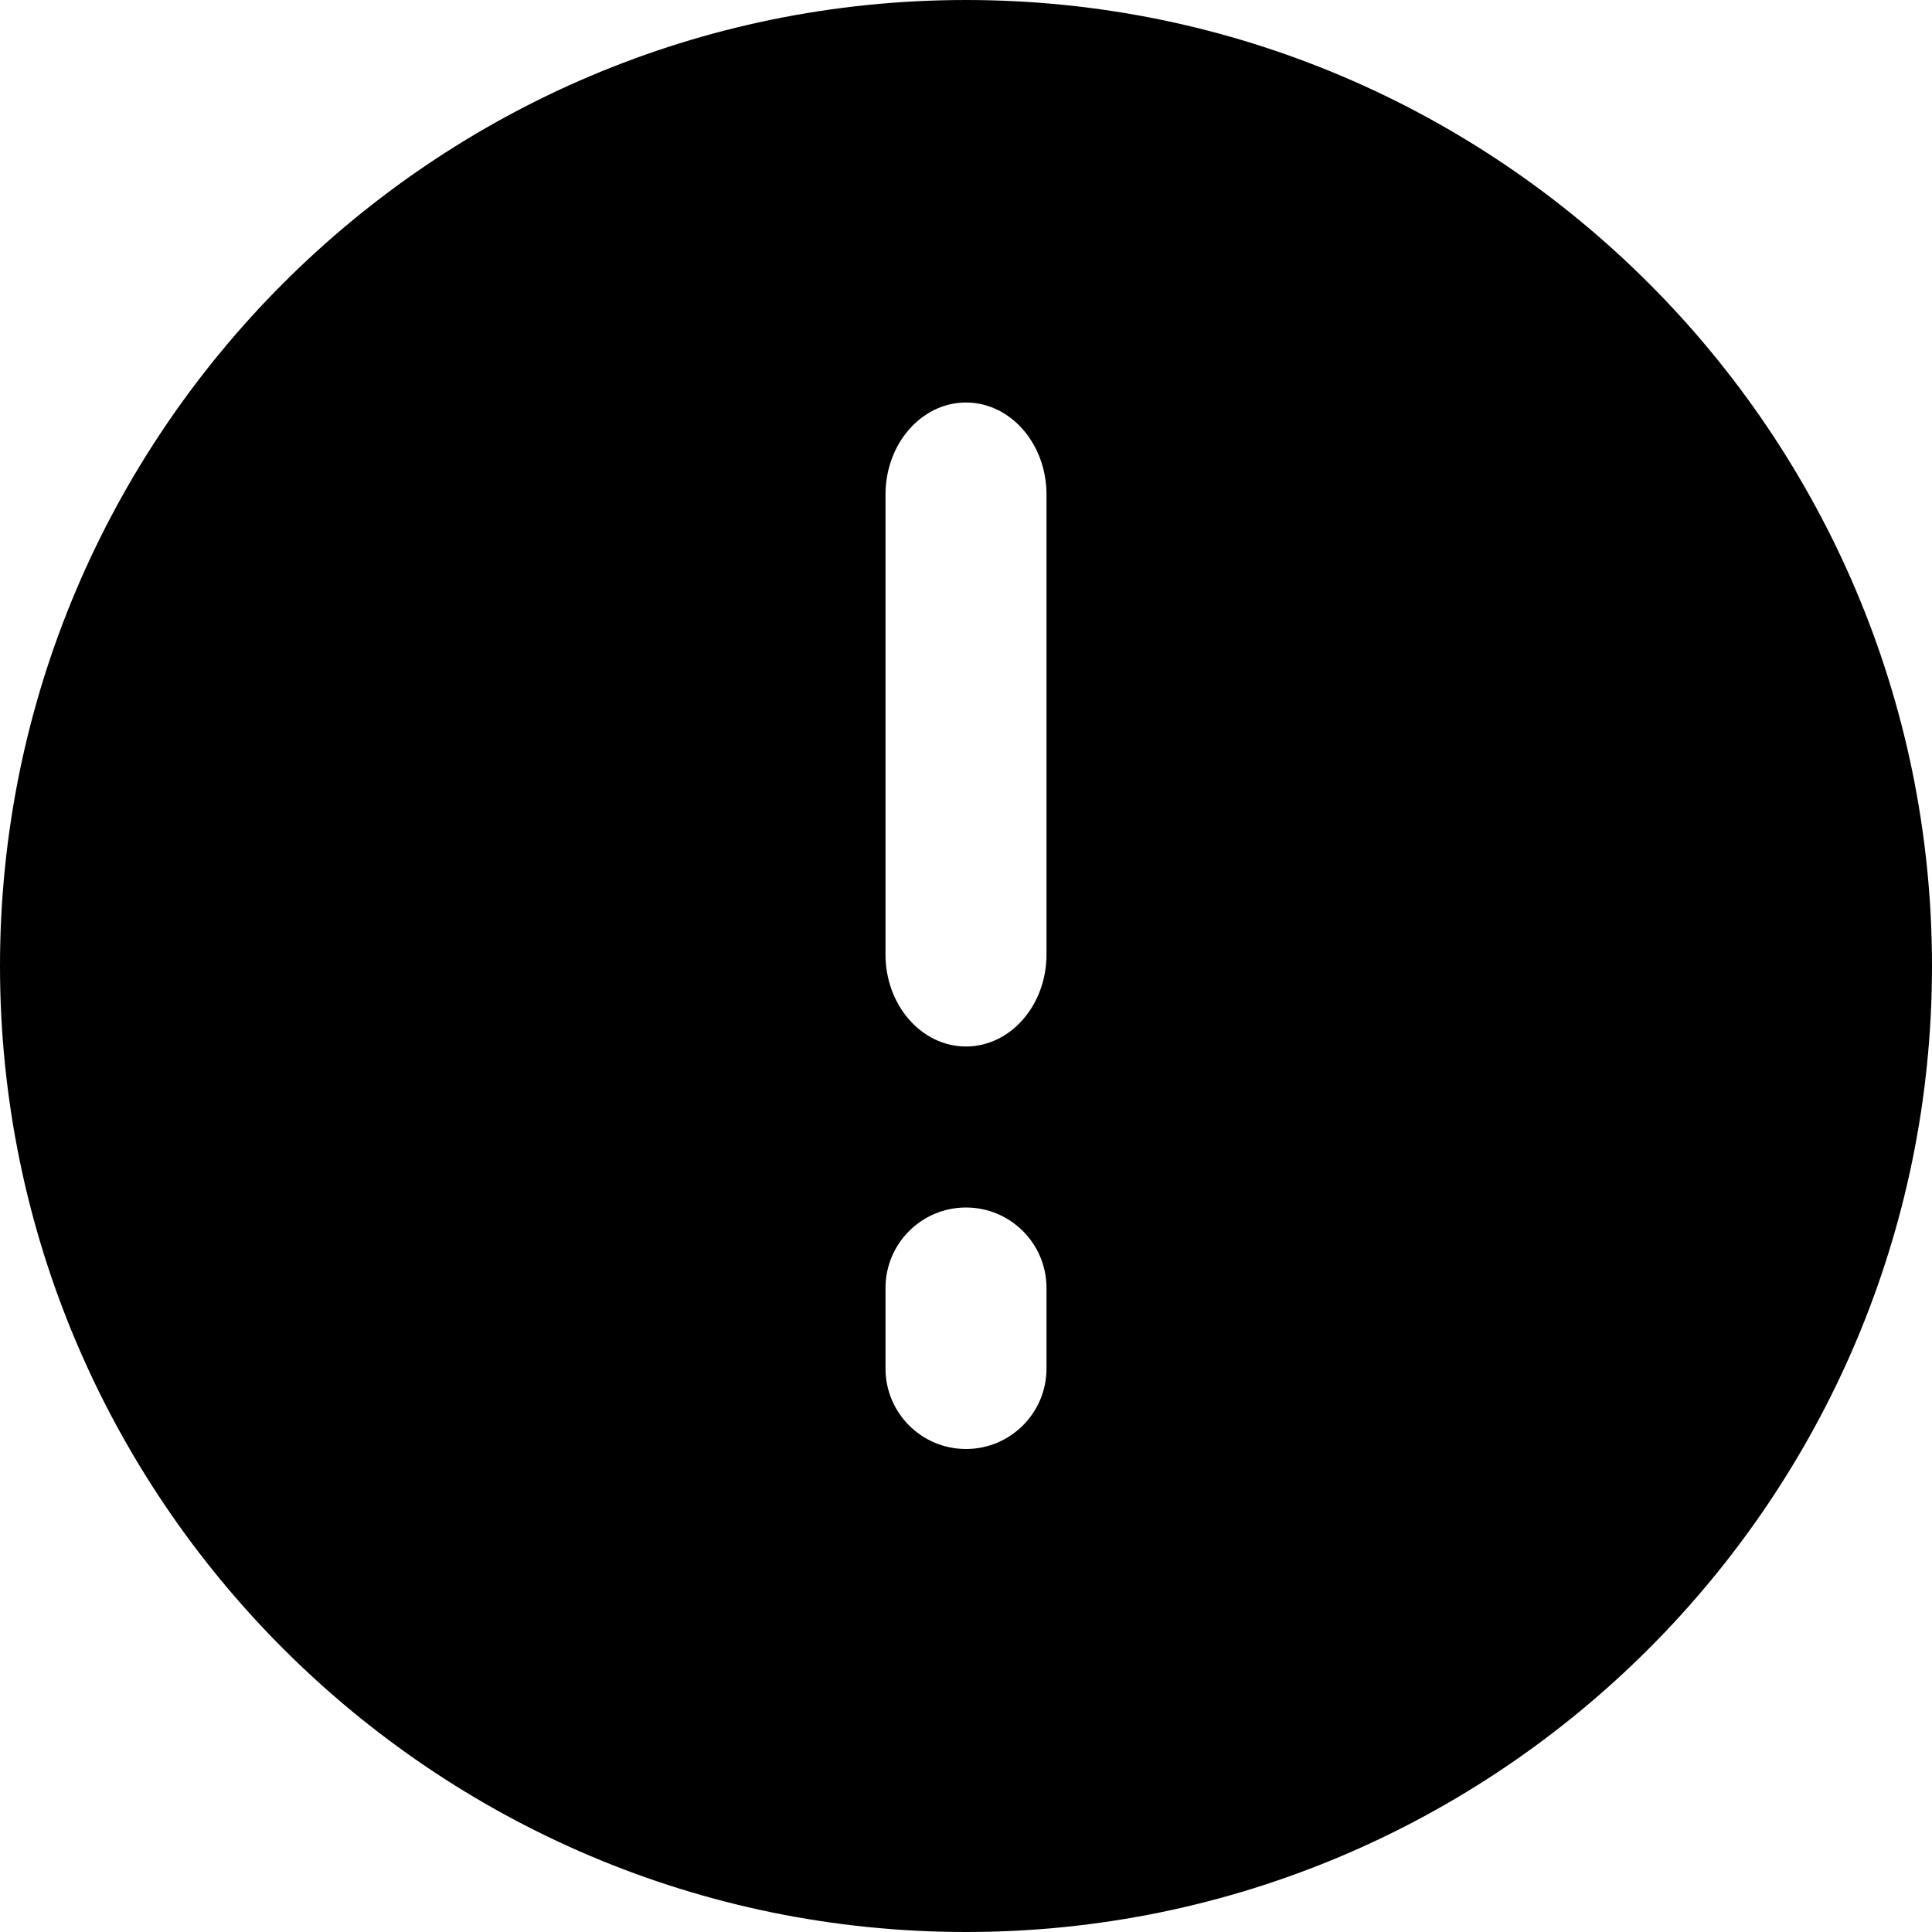
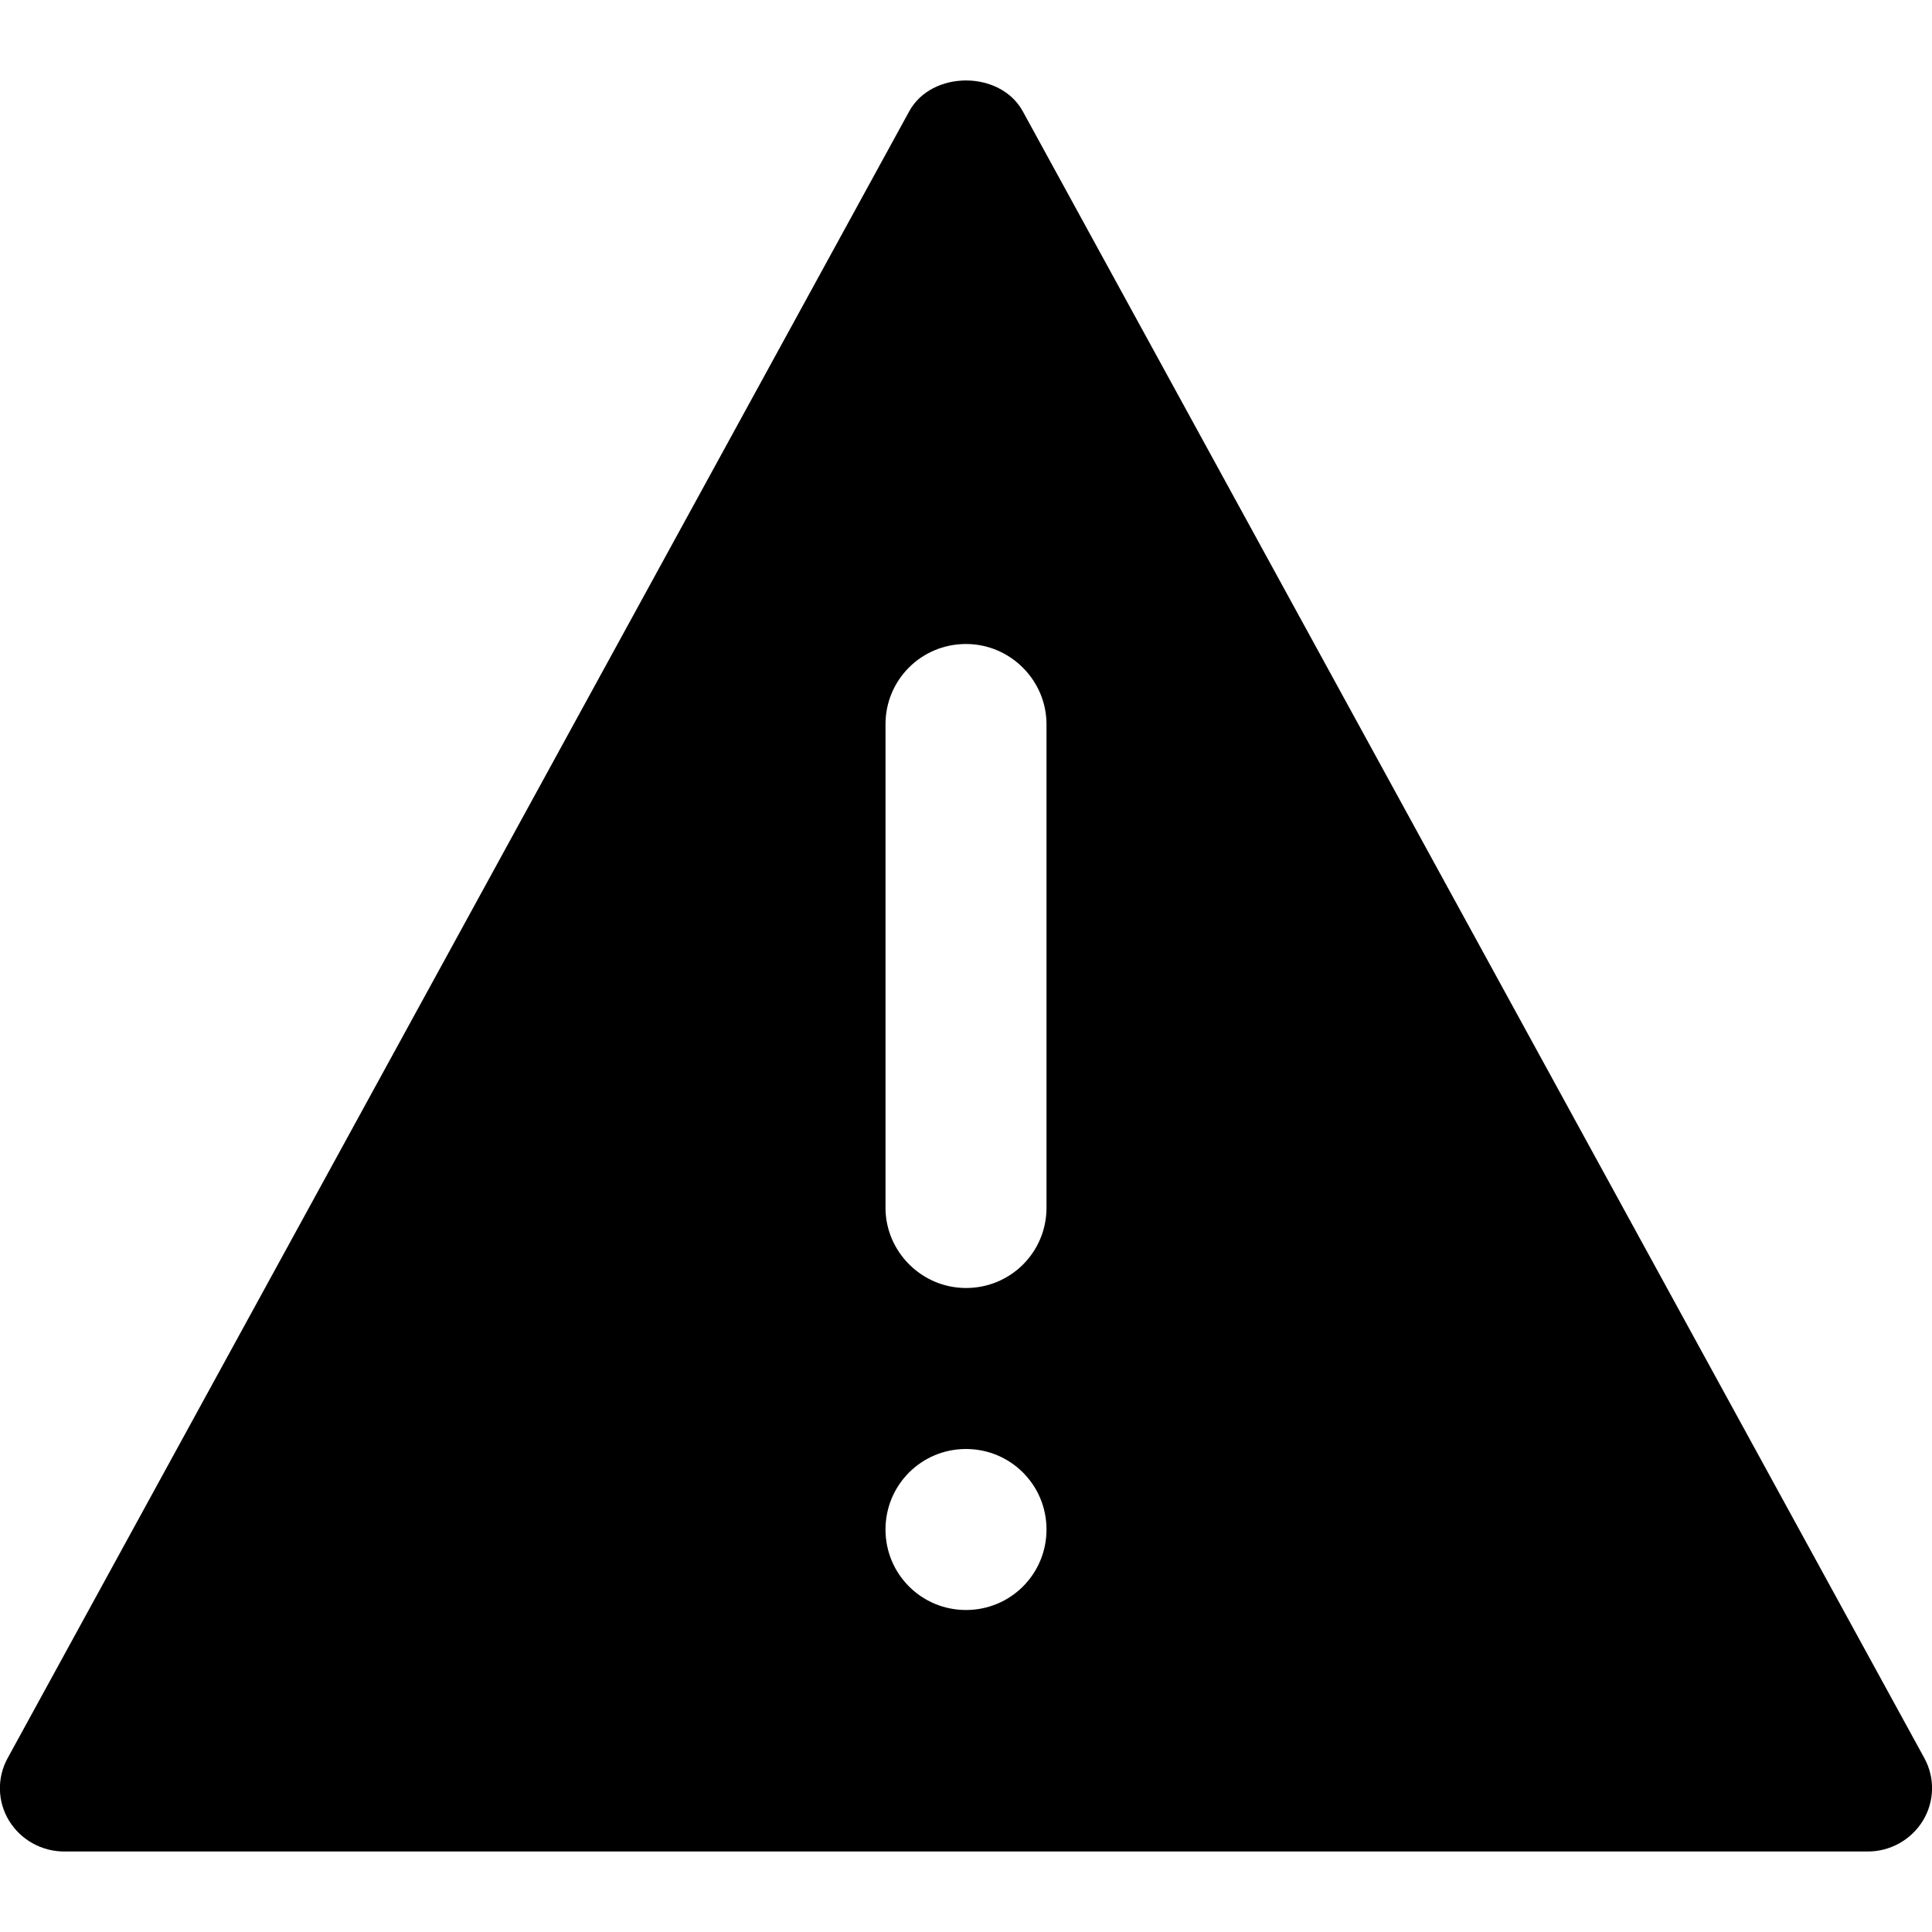
<svg xmlns="http://www.w3.org/2000/svg" width="24" height="24" viewBox="0 0 24 24">
-   <path d="M13 11.857c0 .631-.448 1.143-1 1.143s-1-.512-1-1.143V6.143C11 5.512 11.448 5 12 5s1 .512 1 1.143v5.714zM13 17a1 1 0 0 1-2 0v-1a1 1 0 0 1 2 0v1zM12 0C5.383 0 0 5.383 0 12s5.383 12 12 12 12-5.383 12-12S18.617 0 12 0z" fill-rule="evenodd" />
+   <path fill-rule="evenodd" d="M23.905 21.84a.775.775 0 0 1-.018.777.802.802 0 0 1-.686.383H.8a.804.804 0 0 1-.688-.383.775.775 0 0 1-.017-.777l11.2-20.458c.28-.51 1.13-.51 1.41 0l11.2 20.458zM11 8.997v6.006c0 .544.448.997 1 .997.556 0 1-.446 1-.997V8.997C13 8.453 12.552 8 12 8c-.556 0-1 .446-1 .997zM11 19c0 .556.448 1 1 1 .556 0 1-.448 1-1 0-.556-.448-1-1-1-.556 0-1 .448-1 1z" />
</svg>
